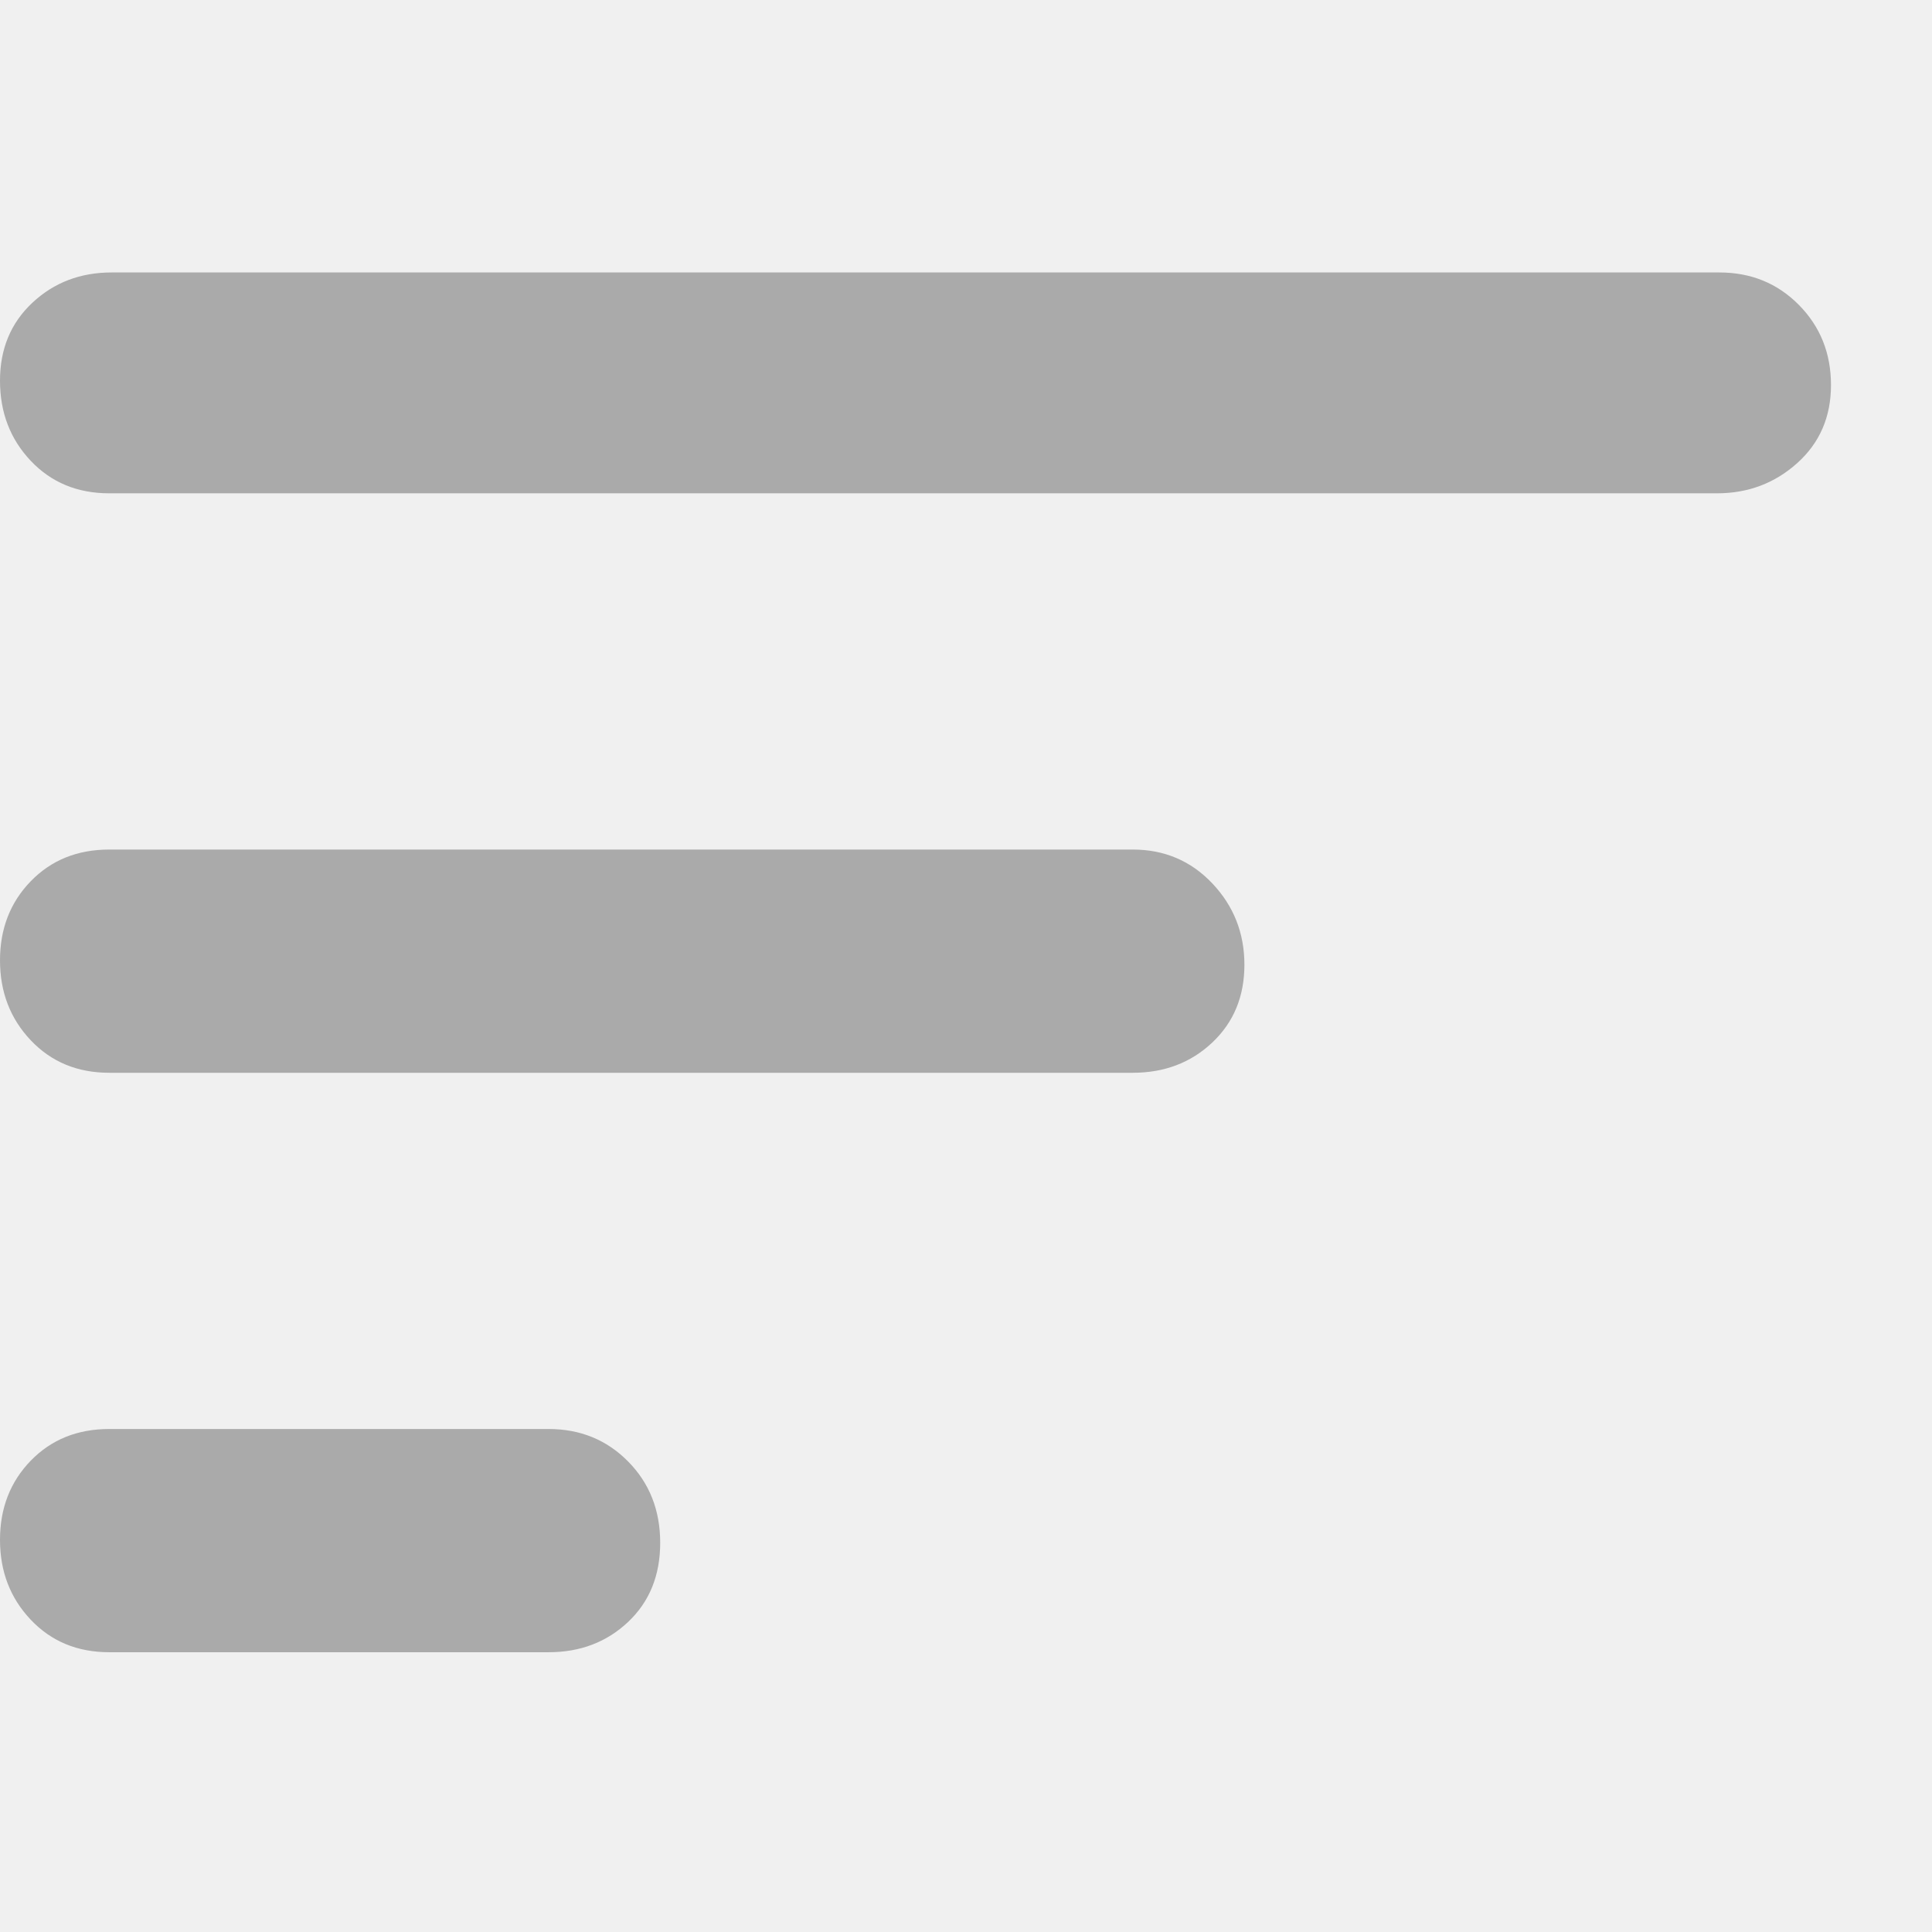
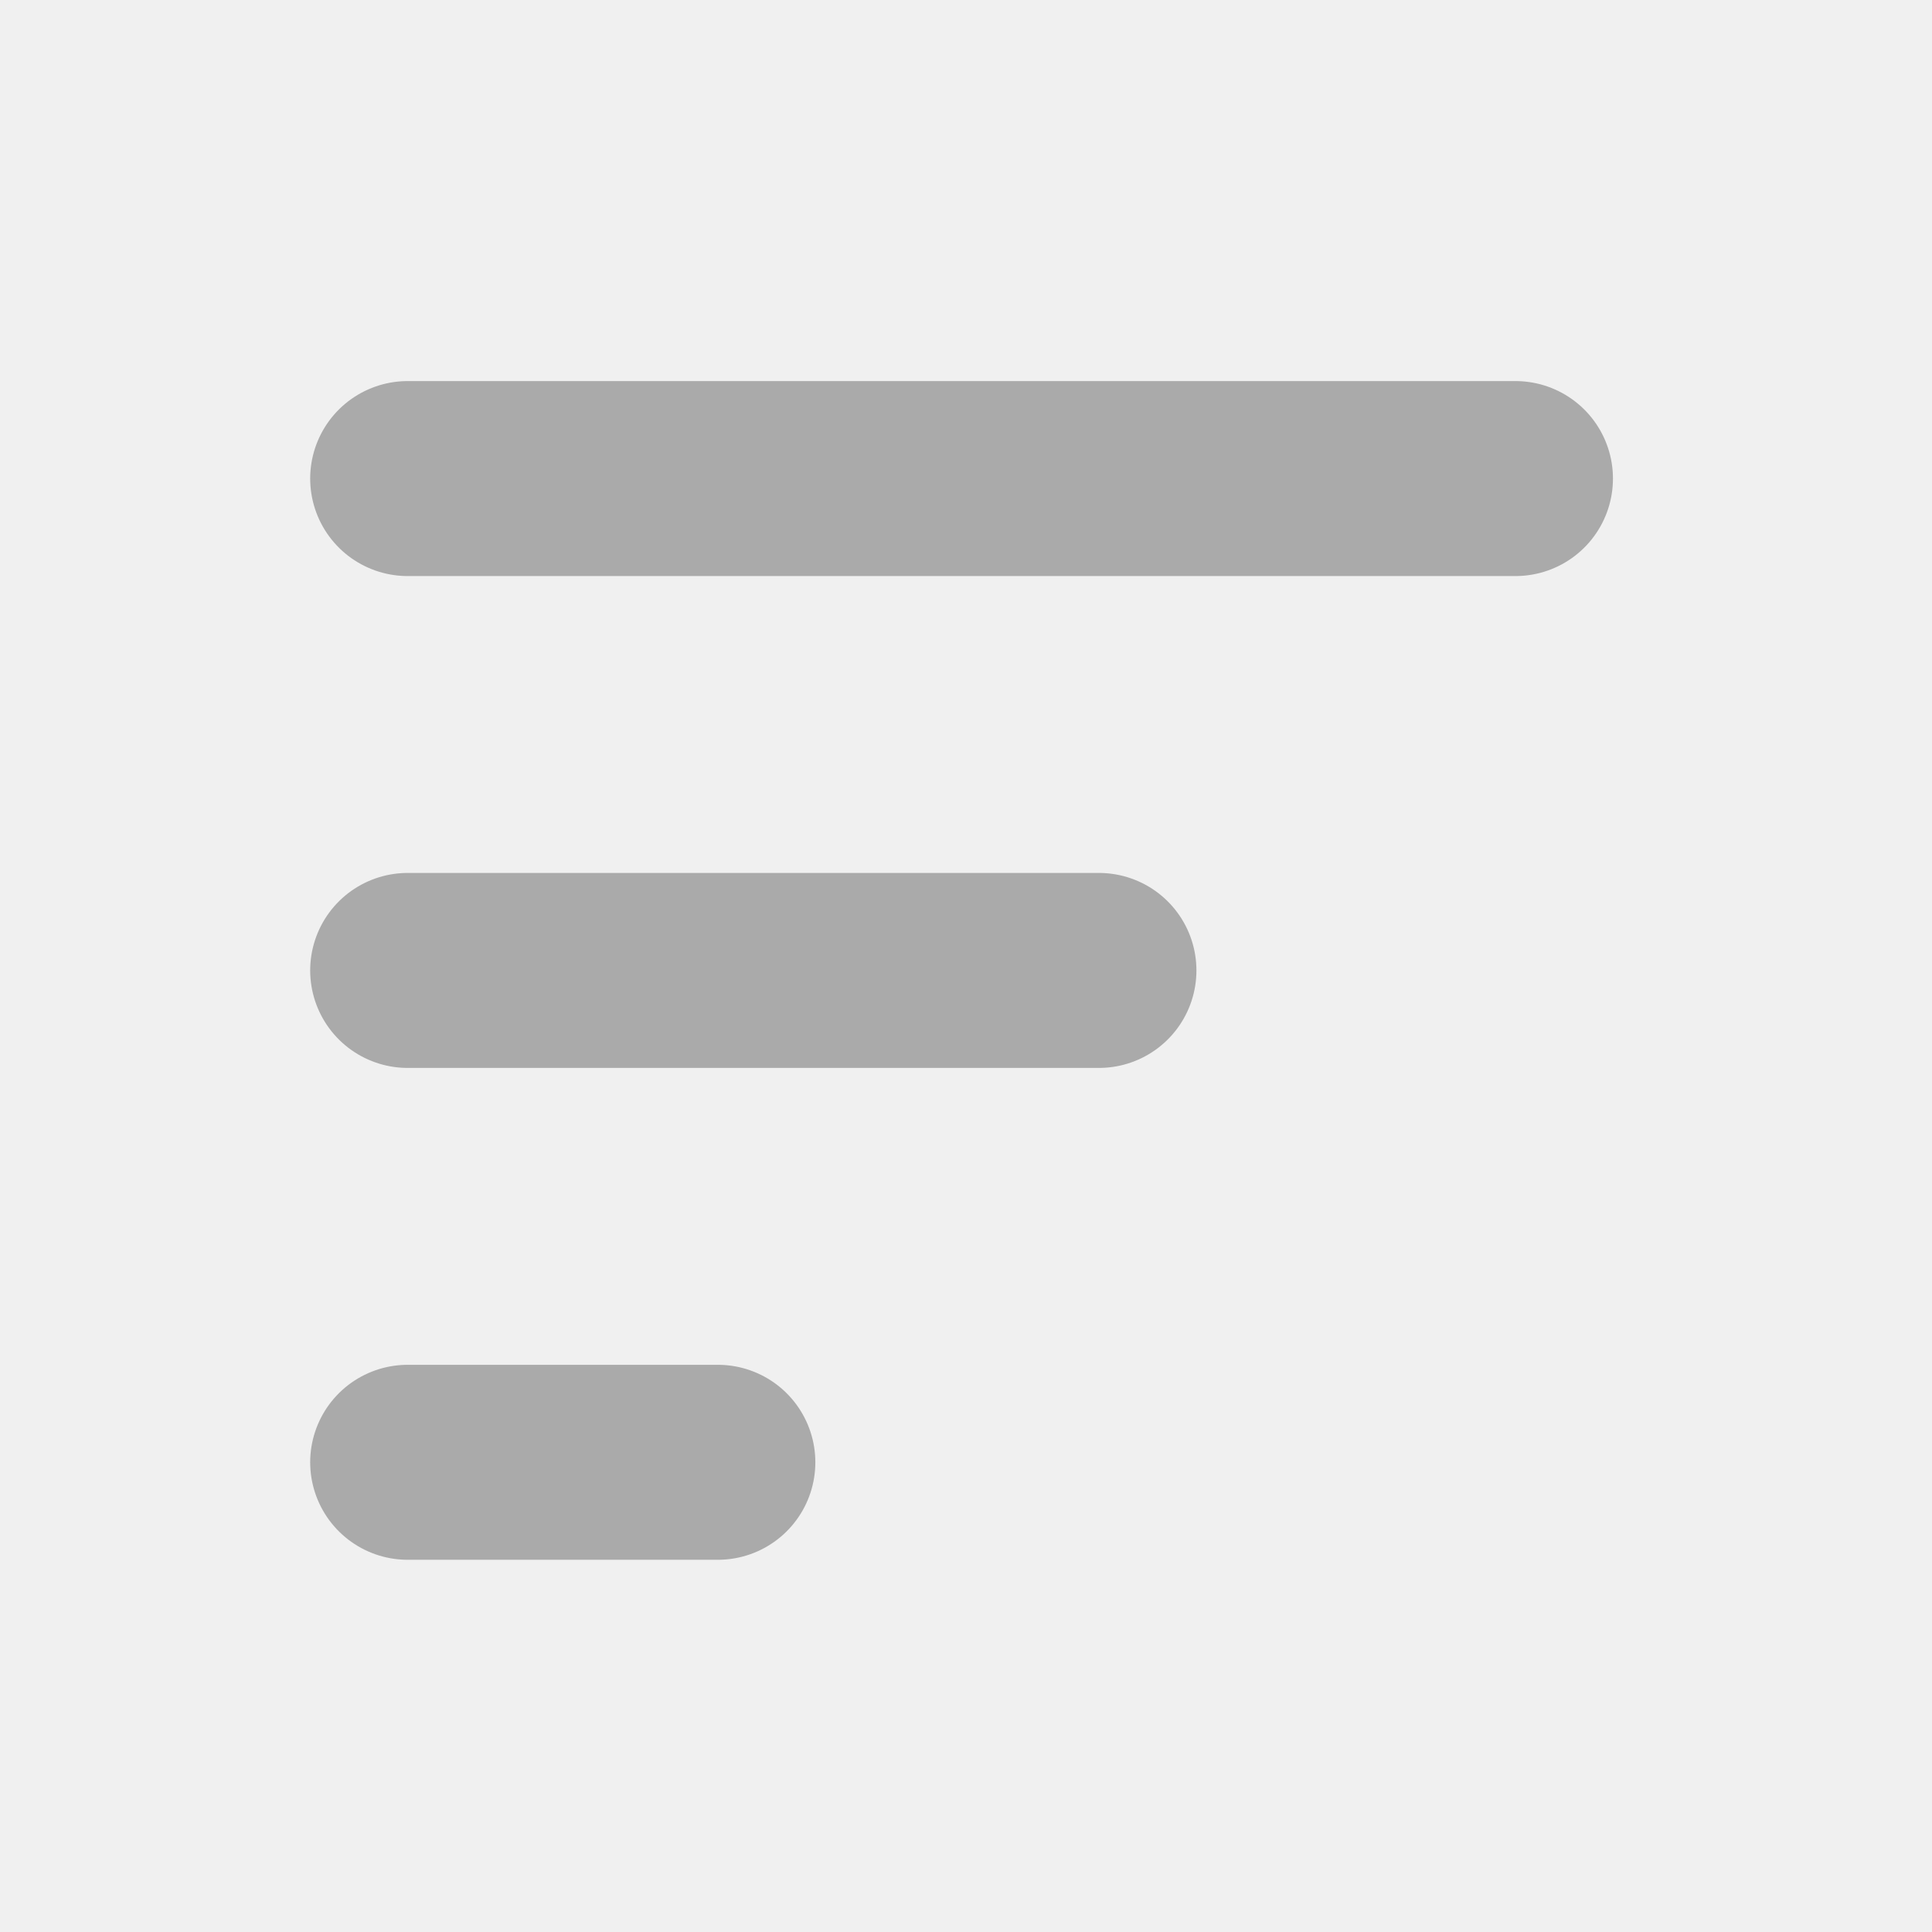
- <svg xmlns="http://www.w3.org/2000/svg" width="156" height="156" viewBox="0 0 156 156" fill="none">
-   <g clip-path="url(#clip0_28679_18)">
-     <path d="M8.821 133.41C6.251 133.41 4.139 132.536 2.483 130.787C0.828 129.039 0 126.888 0 124.334C0 121.779 0.828 119.648 2.483 117.943C4.139 116.238 6.251 115.385 8.821 115.385H44.295C46.85 115.385 48.99 116.259 50.717 118.008C52.444 119.756 53.308 121.944 53.308 124.574C53.308 127.204 52.444 129.334 50.717 130.965C48.99 132.595 46.85 133.41 44.295 133.41H8.821ZM8.821 86.622C6.251 86.622 4.139 85.747 2.483 83.998C0.828 82.251 0 80.1 0 77.546C0 74.99 0.828 72.86 2.483 71.155C4.139 69.449 6.251 68.597 8.821 68.597H91.467C94.02 68.597 96.161 69.508 97.889 71.331C99.616 73.155 100.48 75.344 100.48 77.899C100.48 80.453 99.616 82.546 97.889 84.177C96.161 85.807 94.02 86.622 91.467 86.622H8.821ZM8.821 39.833C6.251 39.833 4.139 38.959 2.483 37.21C0.828 35.462 0 33.306 0 30.74C0 28.174 0.871 26.076 2.614 24.445C4.355 22.815 6.488 22 9.013 22H138.831C141.384 22 143.525 22.874 145.253 24.623C146.98 26.371 147.844 28.527 147.844 31.093C147.844 33.659 146.937 35.757 145.123 37.388C143.31 39.018 141.149 39.833 138.639 39.833H8.821Z" fill="#AAAAAA" />
+ <svg xmlns="http://www.w3.org/2000/svg" width="218" height="218" viewBox="0 0 218 218" fill="none">
+   <g clip-path="url(#clip0_29017_28)">
+     <path d="M46 54H171M46 109.5H124M46 165H81" stroke="#AAAAAA" stroke-width="22" stroke-linecap="round" stroke-linejoin="round" />
  </g>
  <defs>
-     <clipPath id="clip0_28679_18">
-       <rect width="155.294" height="155.294" fill="white" />
+     <clipPath id="clip0_29017_28">
+       <rect width="147" height="133" fill="white" transform="translate(35 43)" />
    </clipPath>
  </defs>
</svg>
